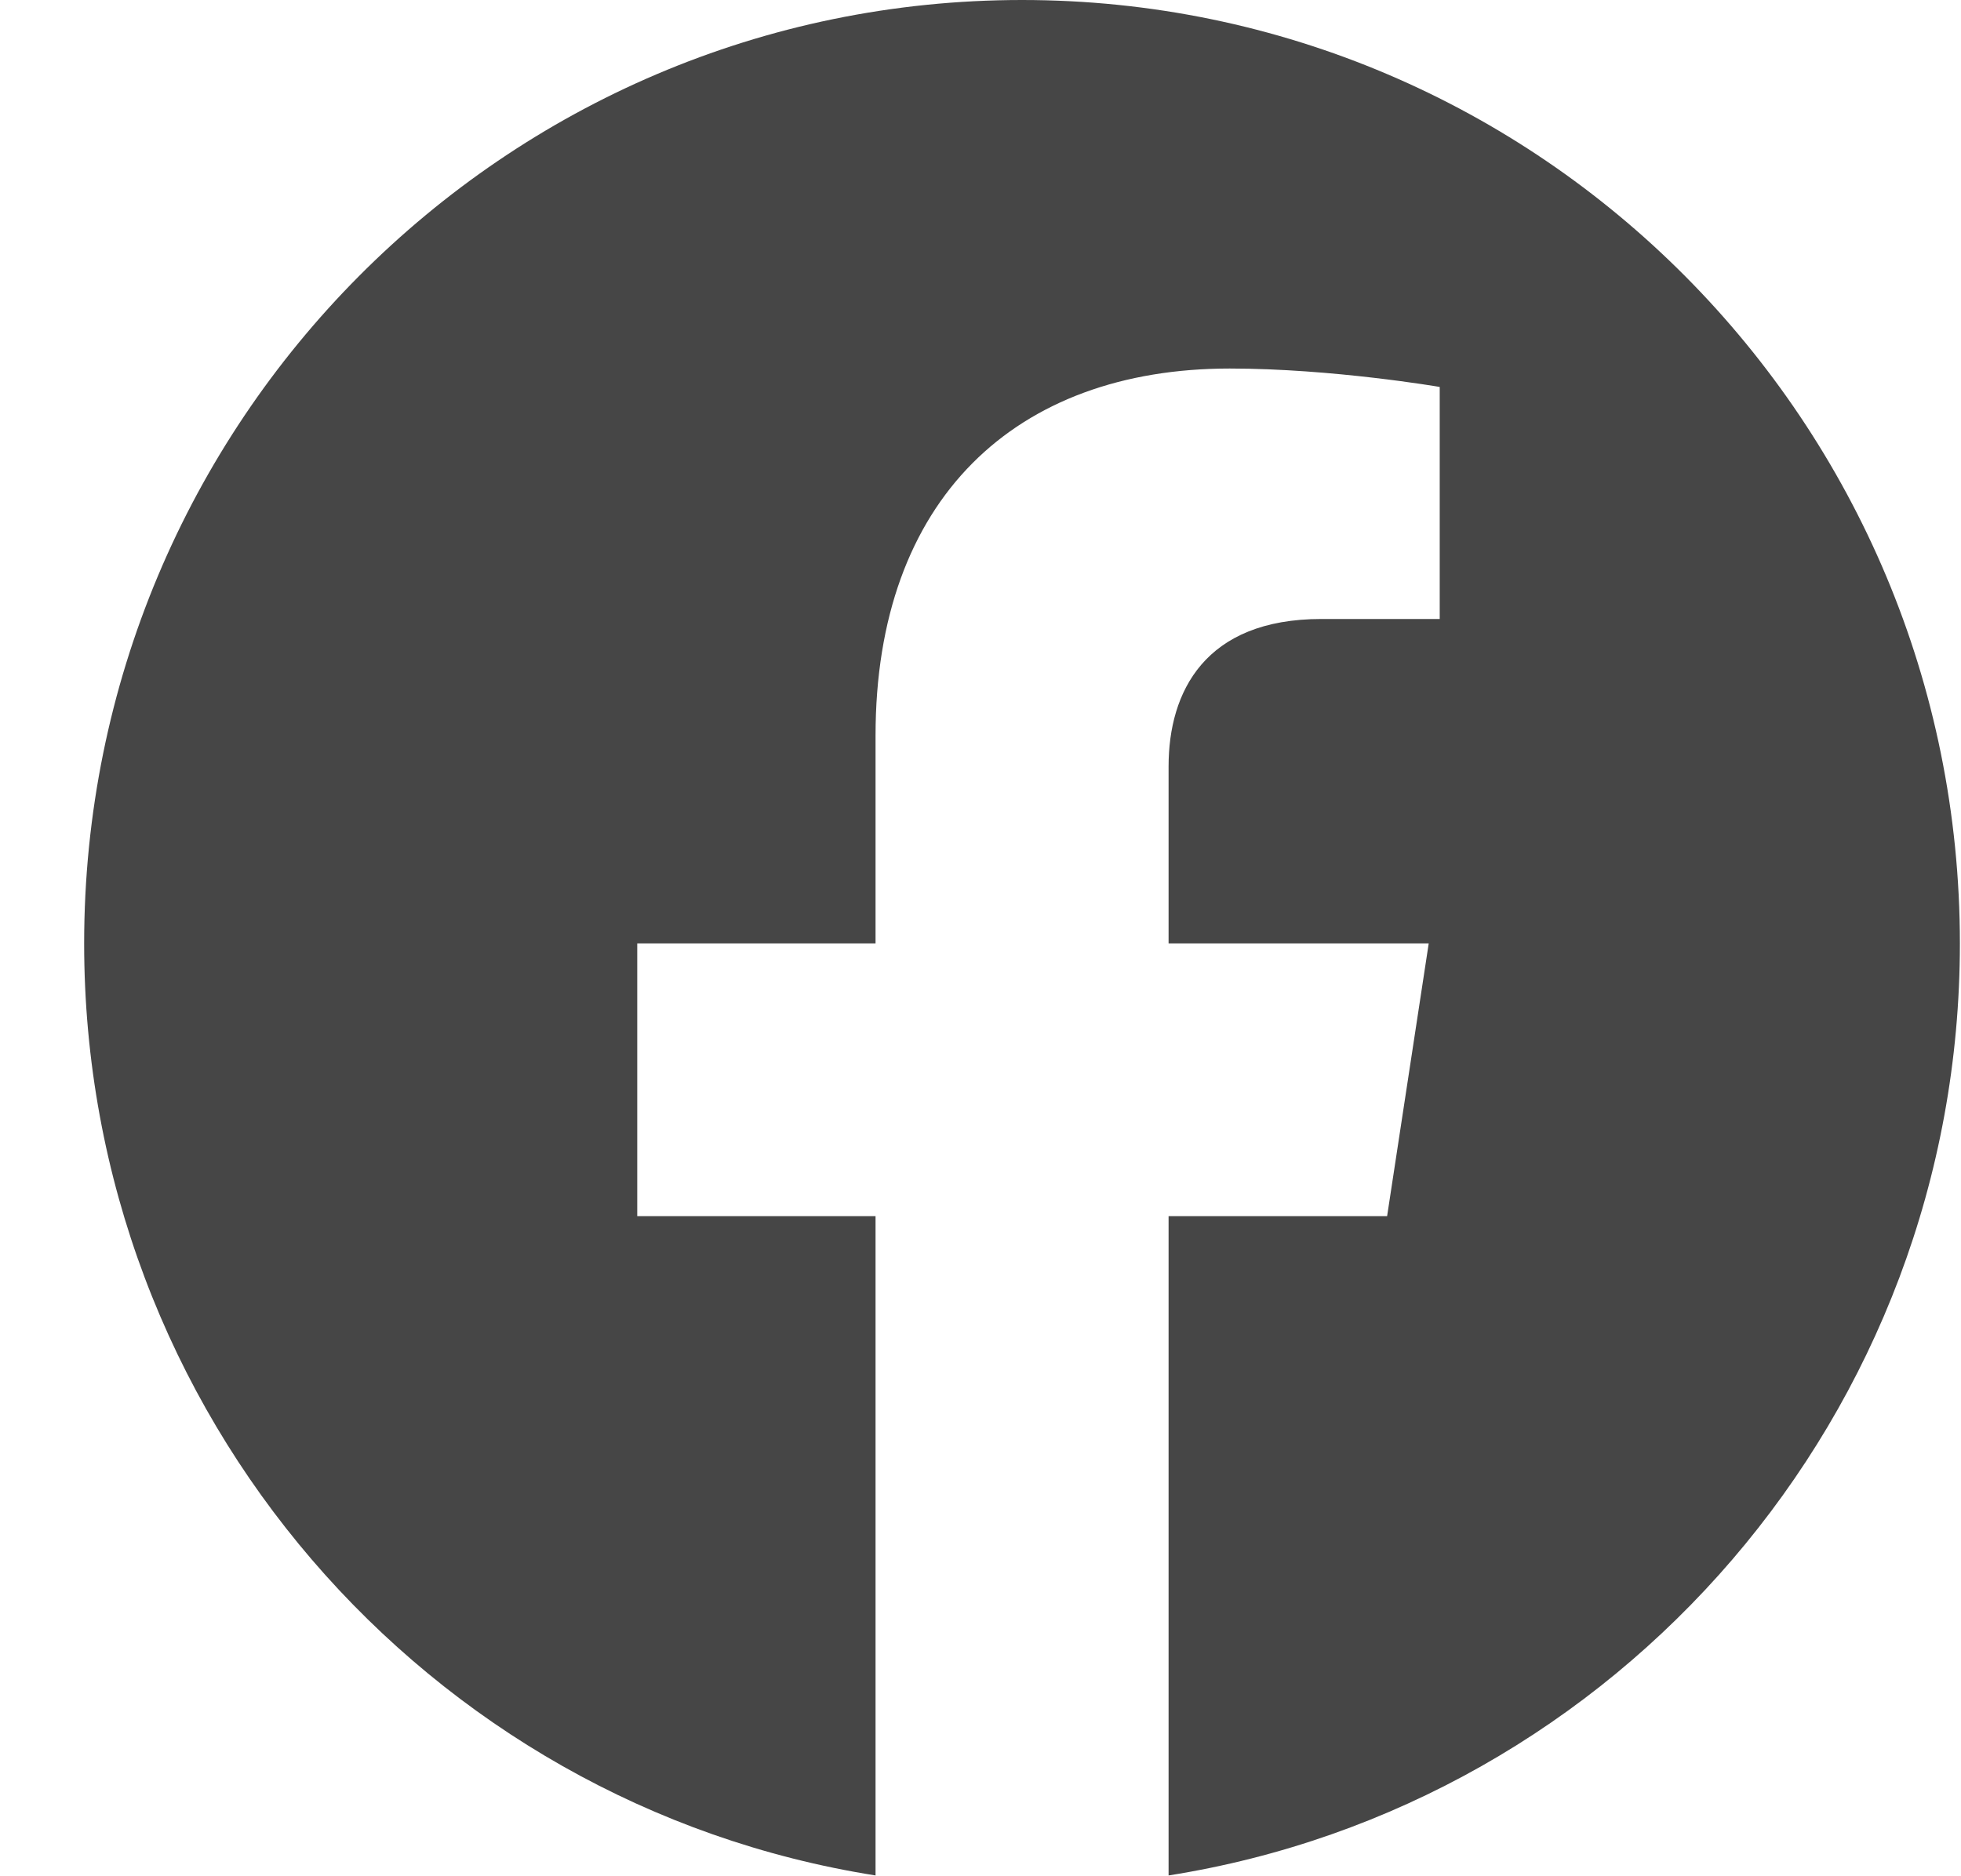
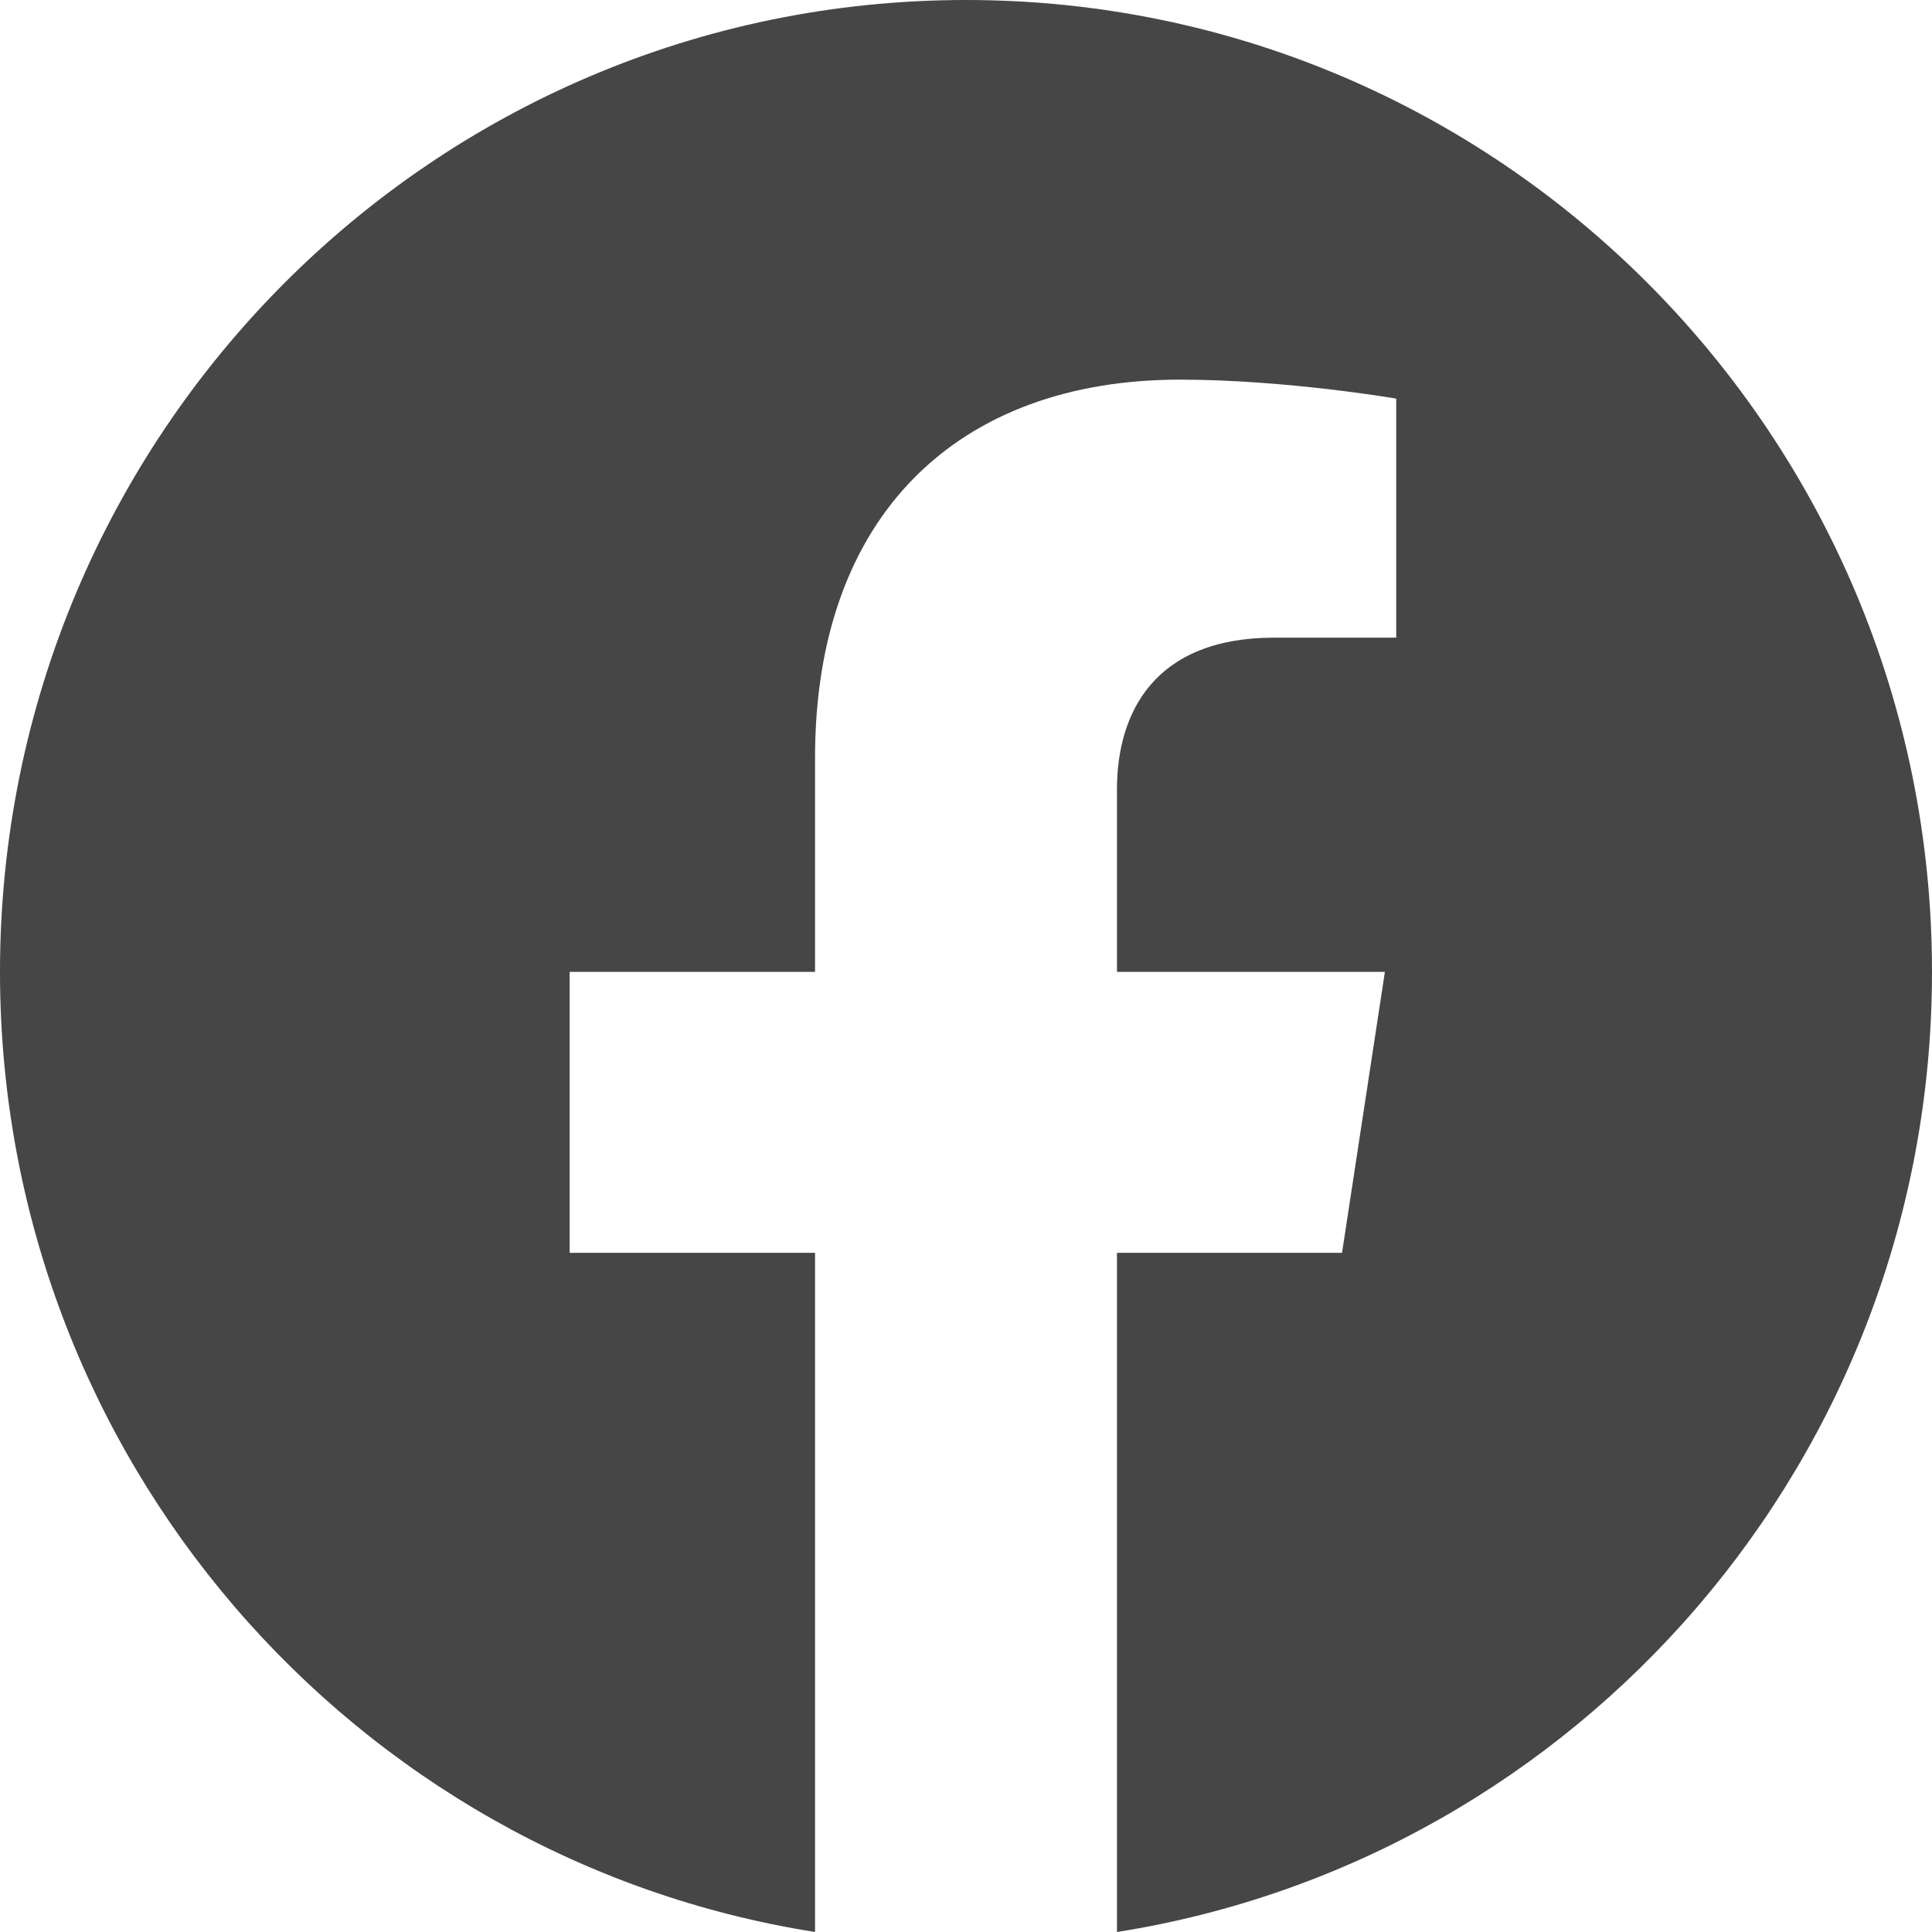
- <svg xmlns="http://www.w3.org/2000/svg" width="23" height="22" viewBox="0 0 23 22" fill="none">
-   <path d="M22.987 11.067C22.987 4.953 18.064 0 11.987 0C5.911 0 0.987 4.953 0.987 11.067C0.987 16.591 5.01 21.169 10.269 22V14.266H7.474V11.067H10.269V8.629C10.269 5.855 11.91 4.323 14.423 4.323C15.627 4.323 16.886 4.539 16.886 4.539V7.261H15.498C14.132 7.261 13.706 8.115 13.706 8.99V11.067H16.757L16.269 14.266H13.706V22C18.965 21.169 22.987 16.591 22.987 11.067Z" fill="#464646" />
+ <svg xmlns="http://www.w3.org/2000/svg" width="22" height="22" viewBox="0 0 22 22" fill="none">
+   <path d="M22 11.067C22 4.953 17.077 0 11 0C4.923 0 0 4.953 0 11.067C0 16.591 4.023 21.169 9.281 22V14.266H6.487V11.067H9.281V8.629C9.281 5.855 10.922 4.323 13.436 4.323C14.64 4.323 15.899 4.539 15.899 4.539V7.261H14.511C13.145 7.261 12.719 8.115 12.719 8.99V11.067H15.77L15.282 14.266H12.719V22C17.977 21.169 22 16.591 22 11.067Z" fill="#464646" />
</svg>
